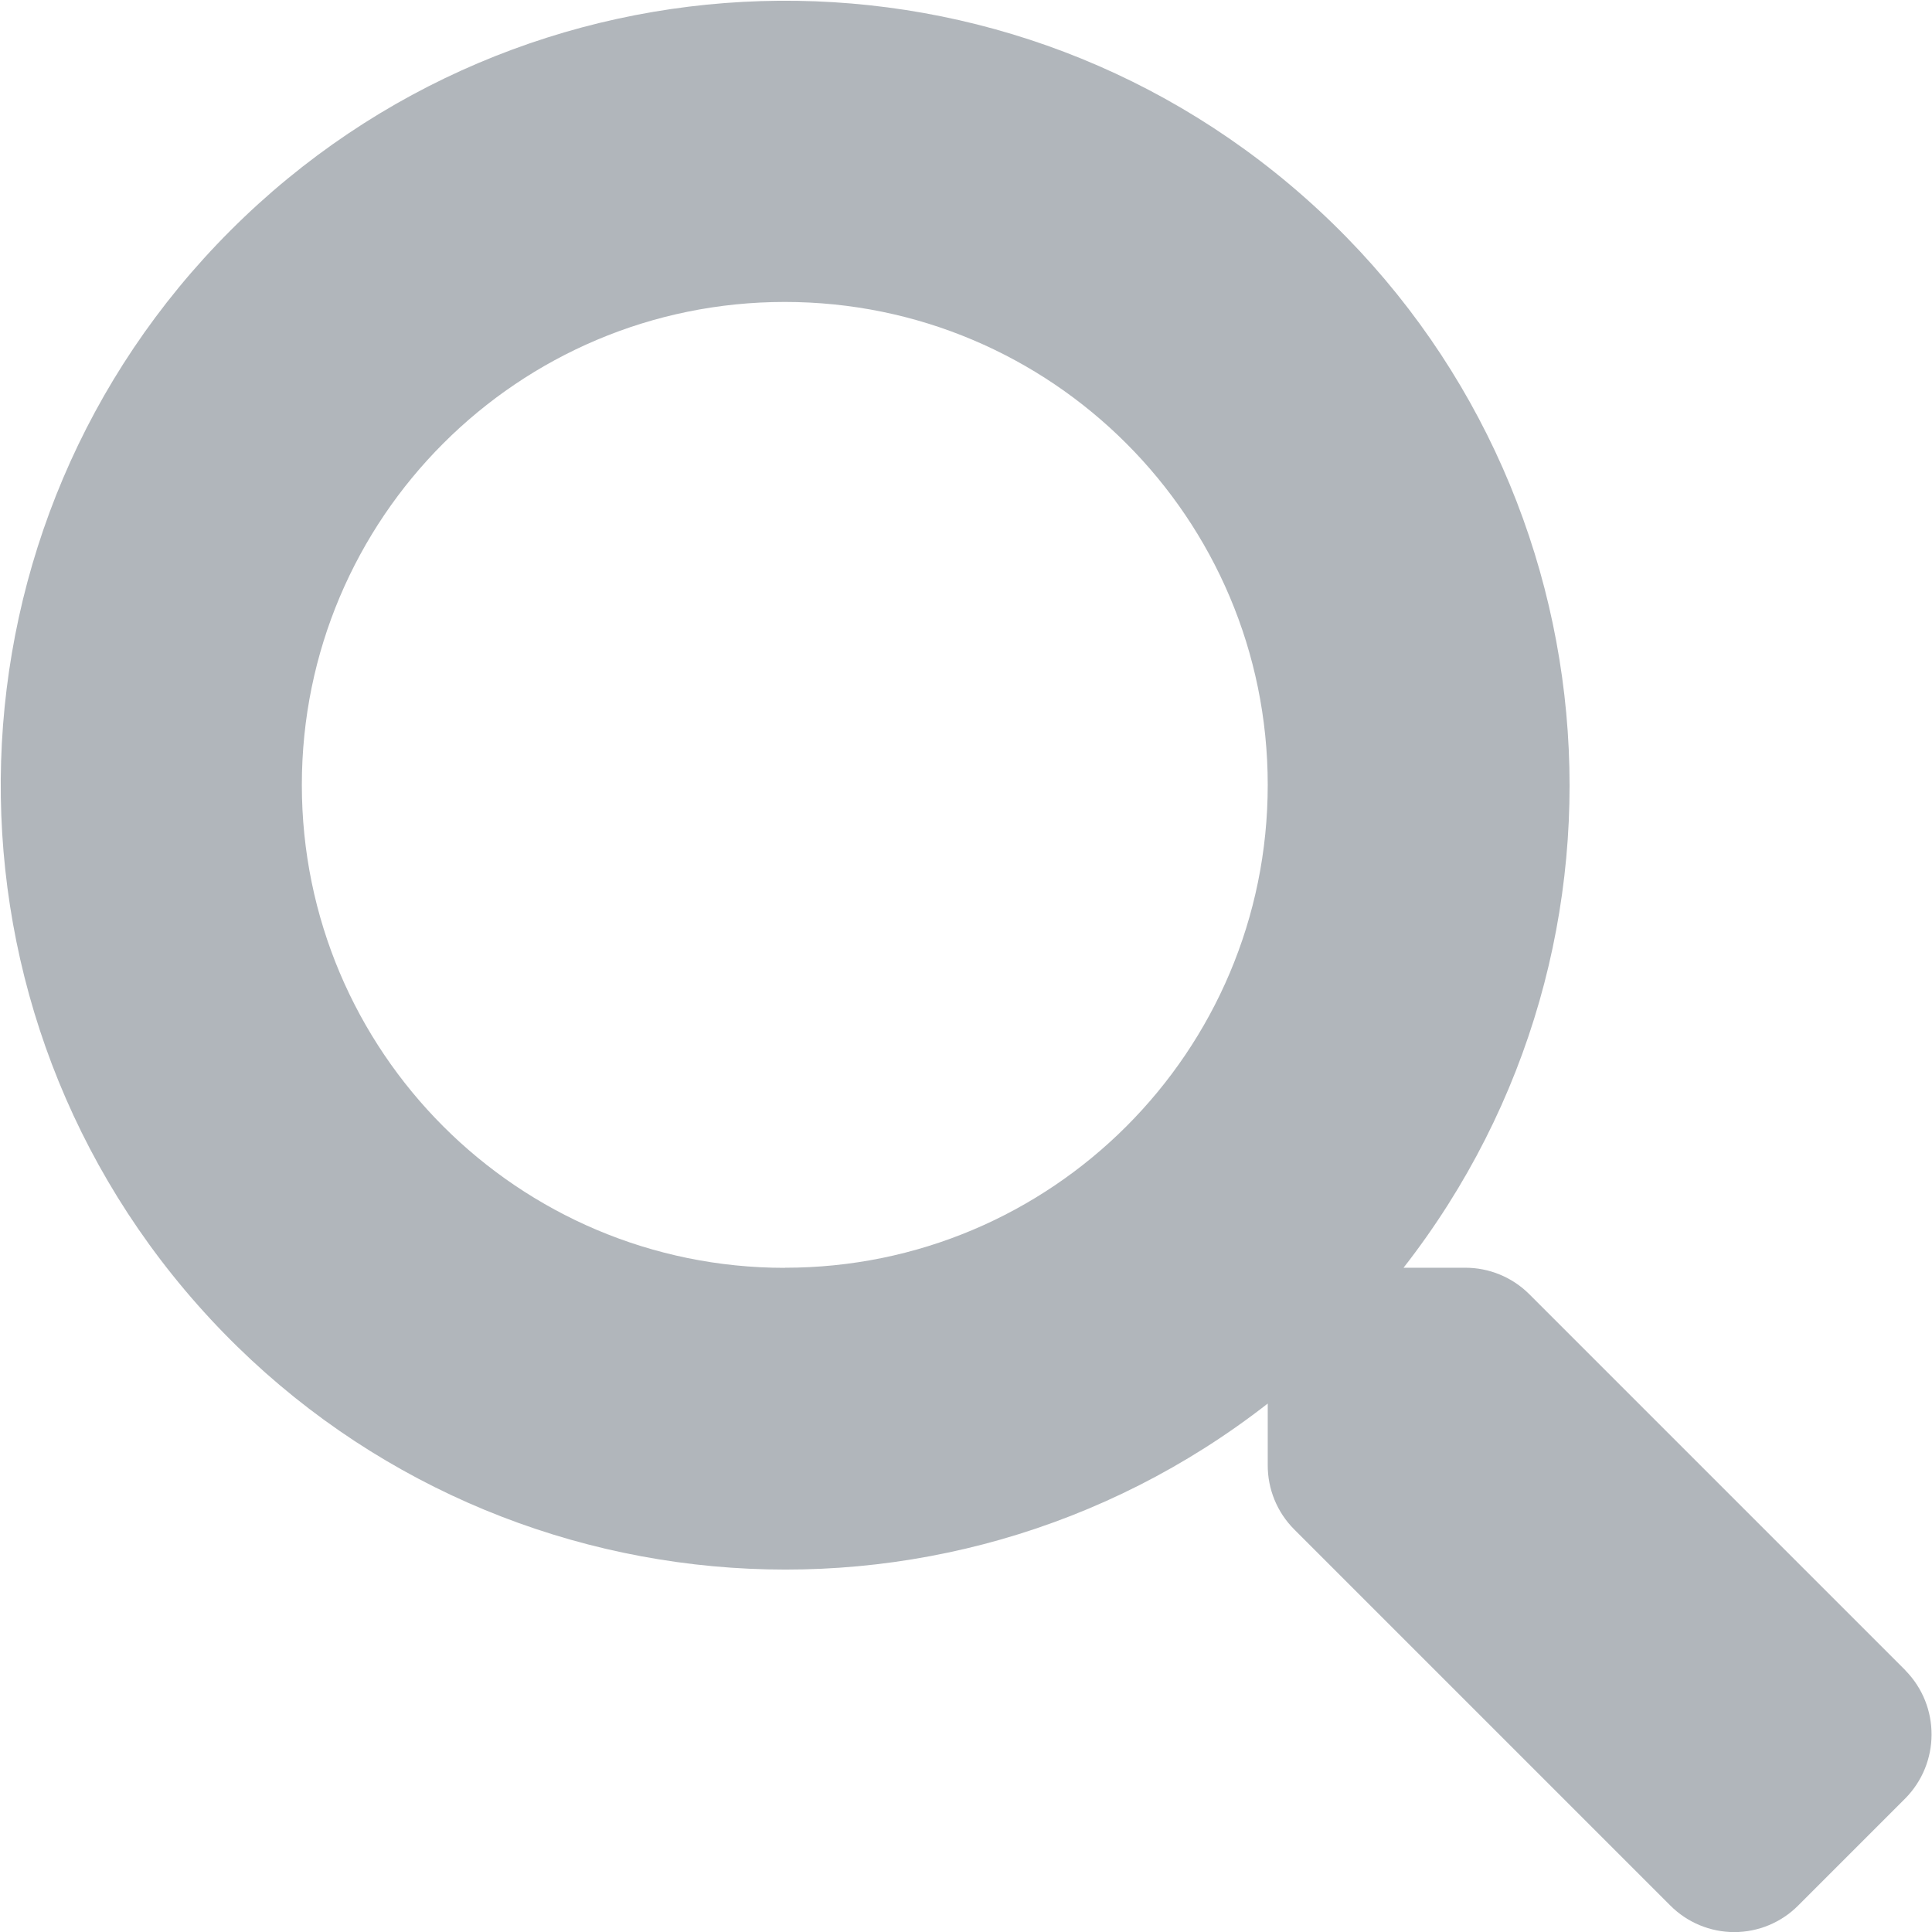
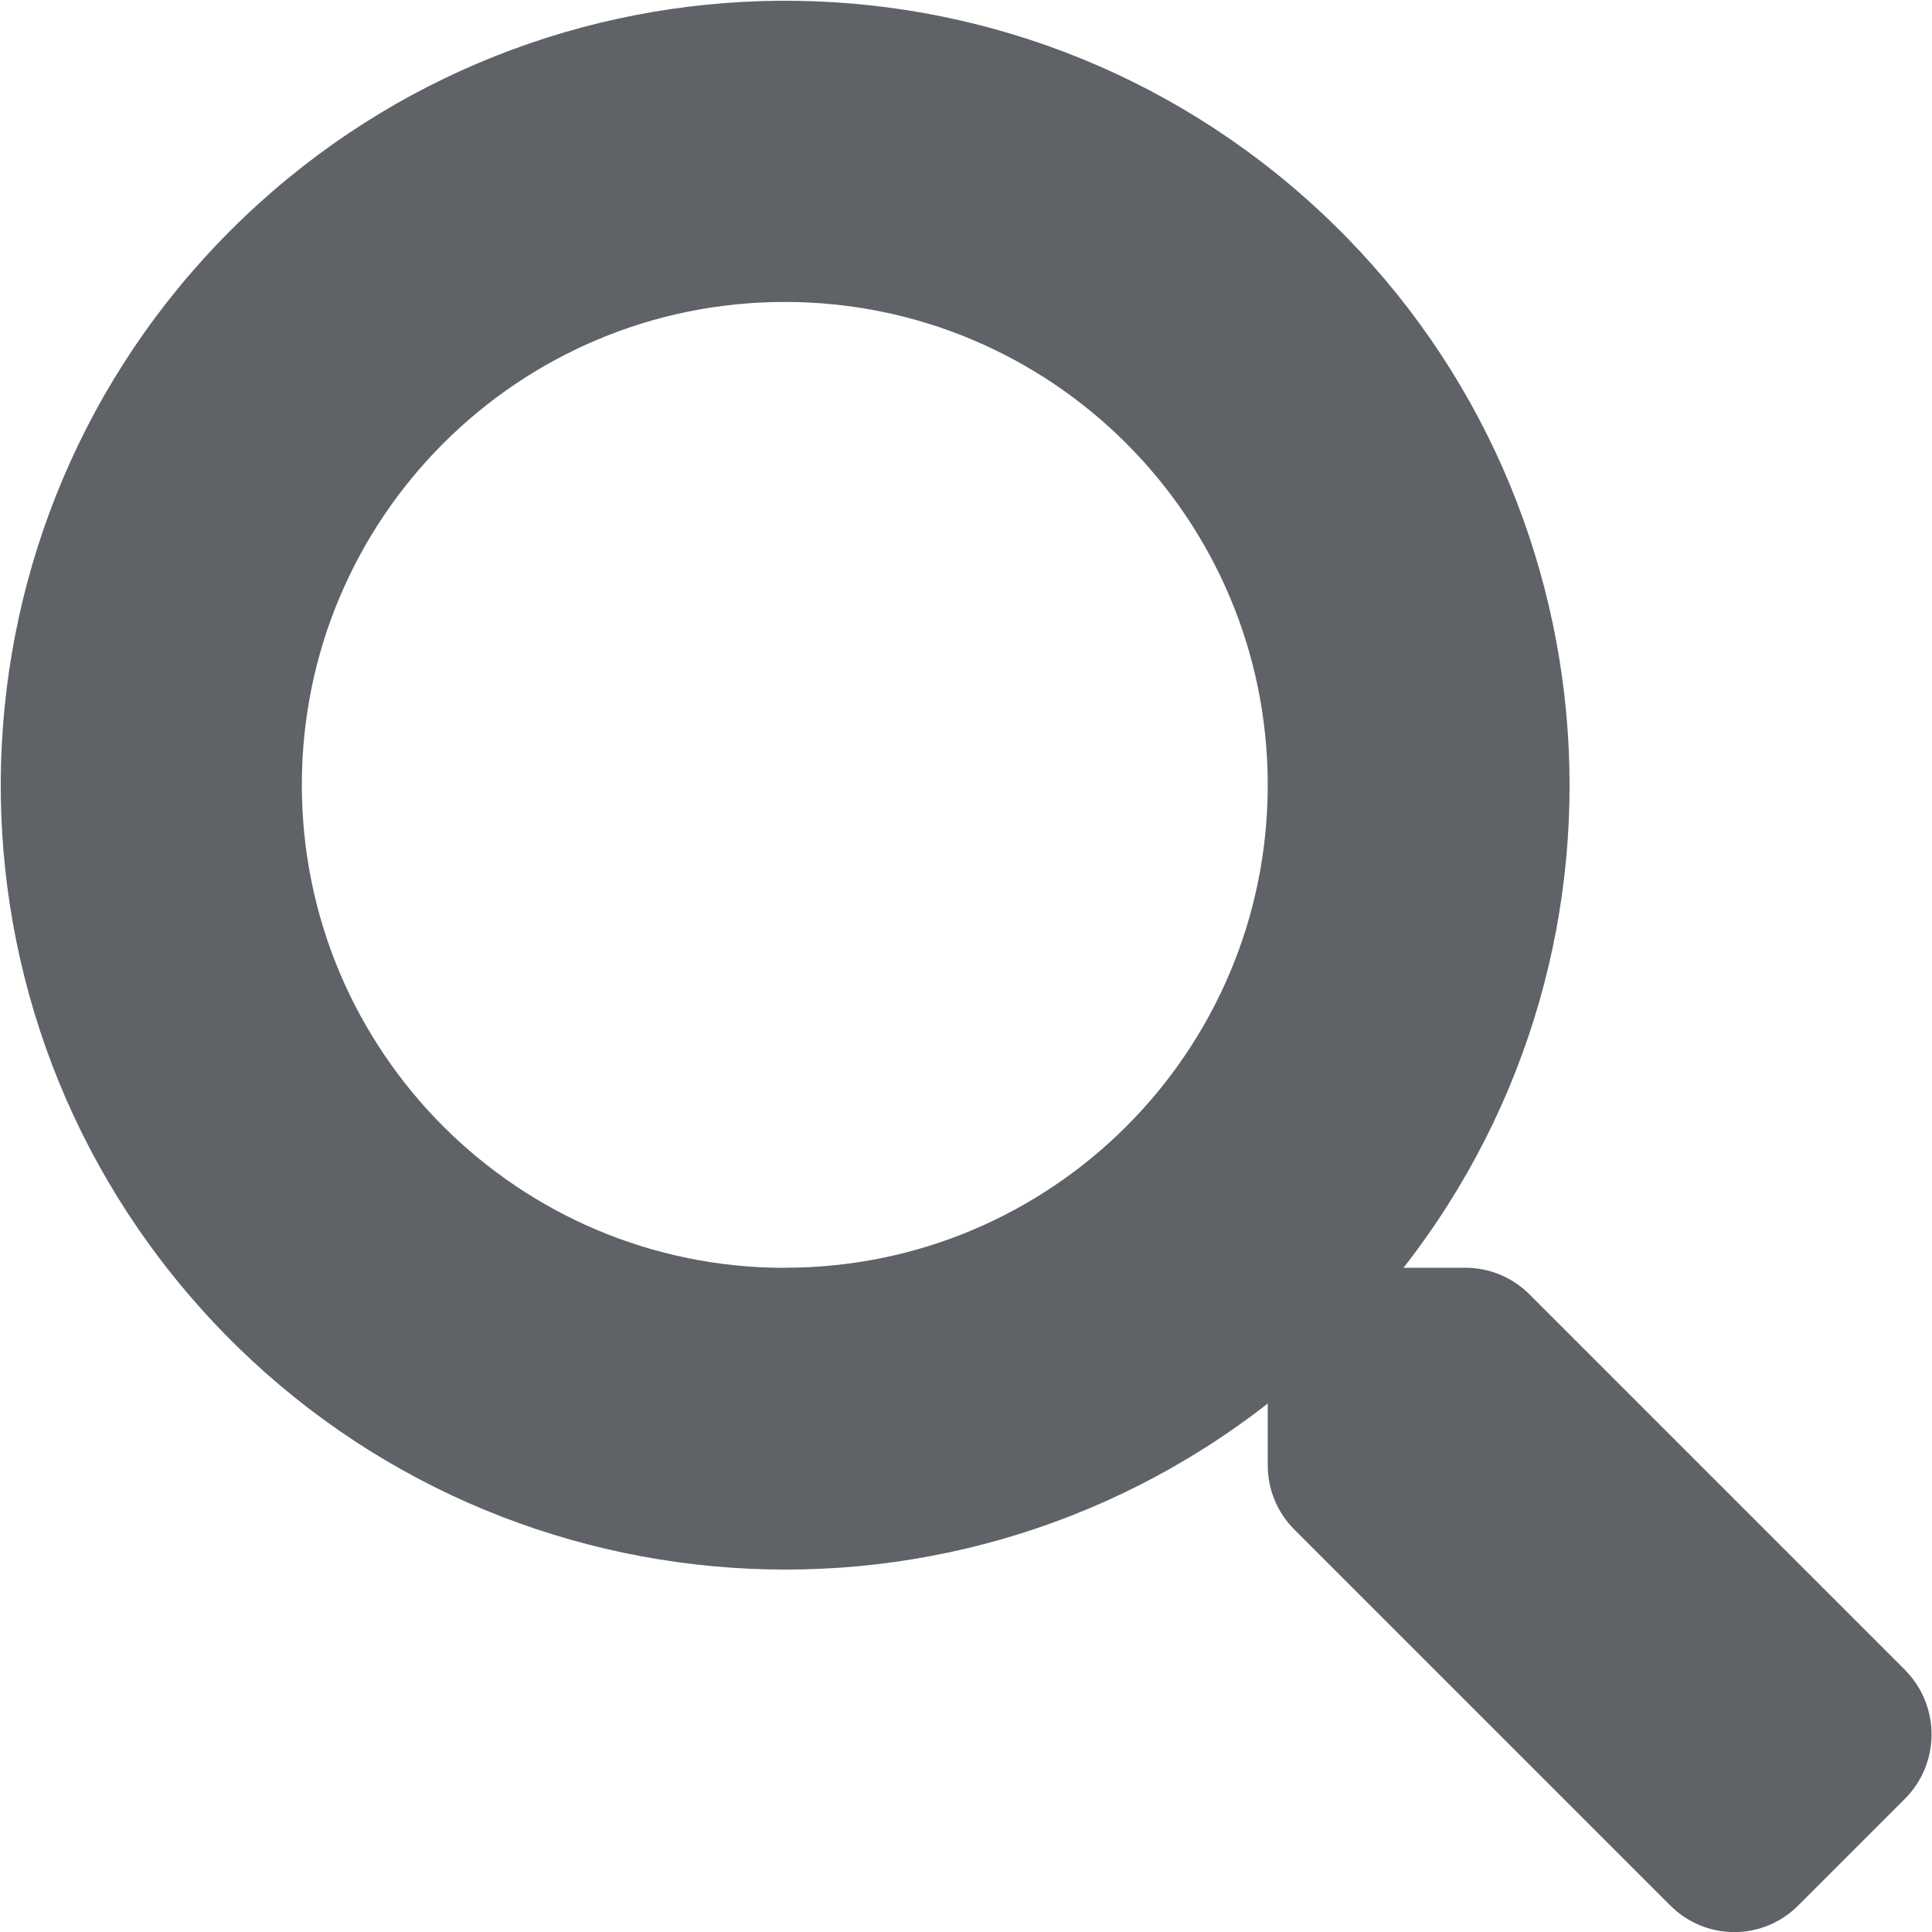
<svg xmlns="http://www.w3.org/2000/svg" width="35.997" height="36.004" viewBox="0 0 35.997 36.004">
-   <path id="search1" d="M35.508,31.127l-7.01-7.01a1.686,1.686,0,0,0-1.2-.492H26.156a14.618,14.618,0,1,0-2.531,2.531V27.3a1.686,1.686,0,0,0,.492,1.2l7.01,7.01a1.681,1.681,0,0,0,2.384,0l1.99-1.99a1.7,1.7,0,0,0,.007-2.391Zm-20.883-7.5a9,9,0,1,1,9-9A8.995,8.995,0,0,1,14.625,23.625Z" fill="#b1b6bb" />
+   <path id="search1" d="M35.508,31.127l-7.01-7.01a1.686,1.686,0,0,0-1.2-.492H26.156a14.618,14.618,0,1,0-2.531,2.531V27.3a1.686,1.686,0,0,0,.492,1.2l7.01,7.01a1.681,1.681,0,0,0,2.384,0l1.99-1.99a1.7,1.7,0,0,0,.007-2.391Zm-20.883-7.5a9,9,0,1,1,9-9A8.995,8.995,0,0,1,14.625,23.625Z" fill="#5f6368" />
</svg>
